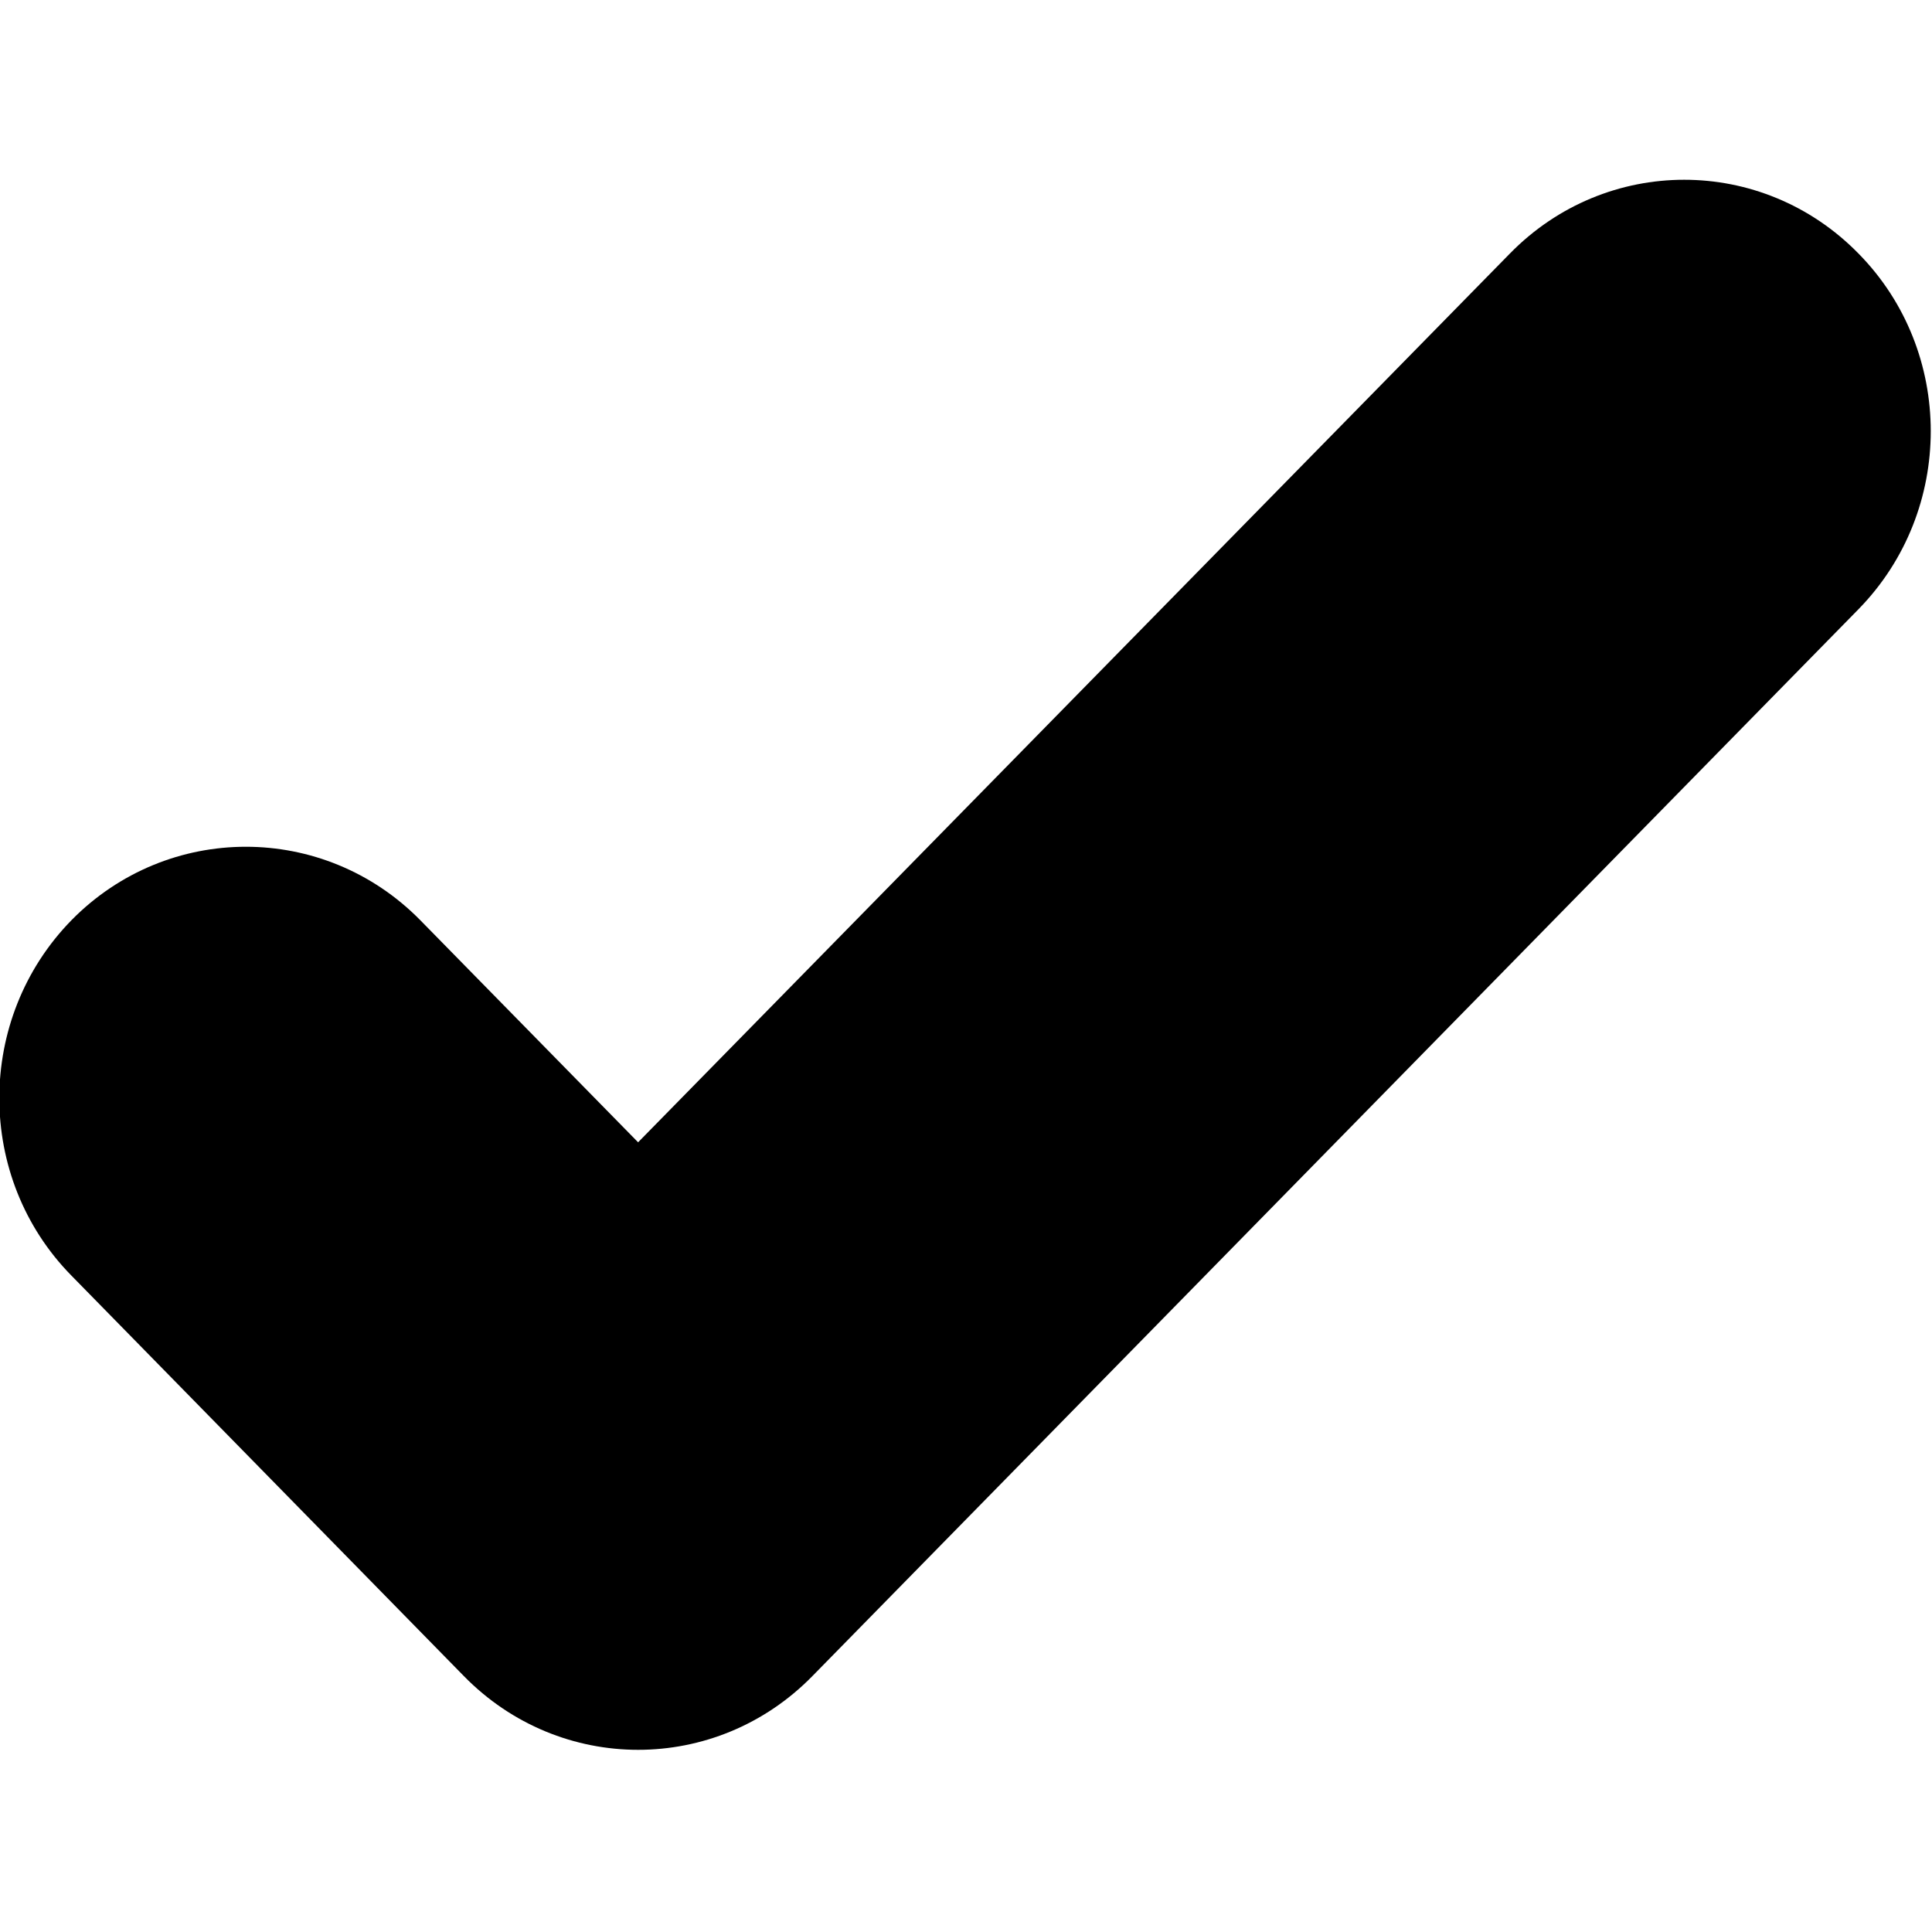
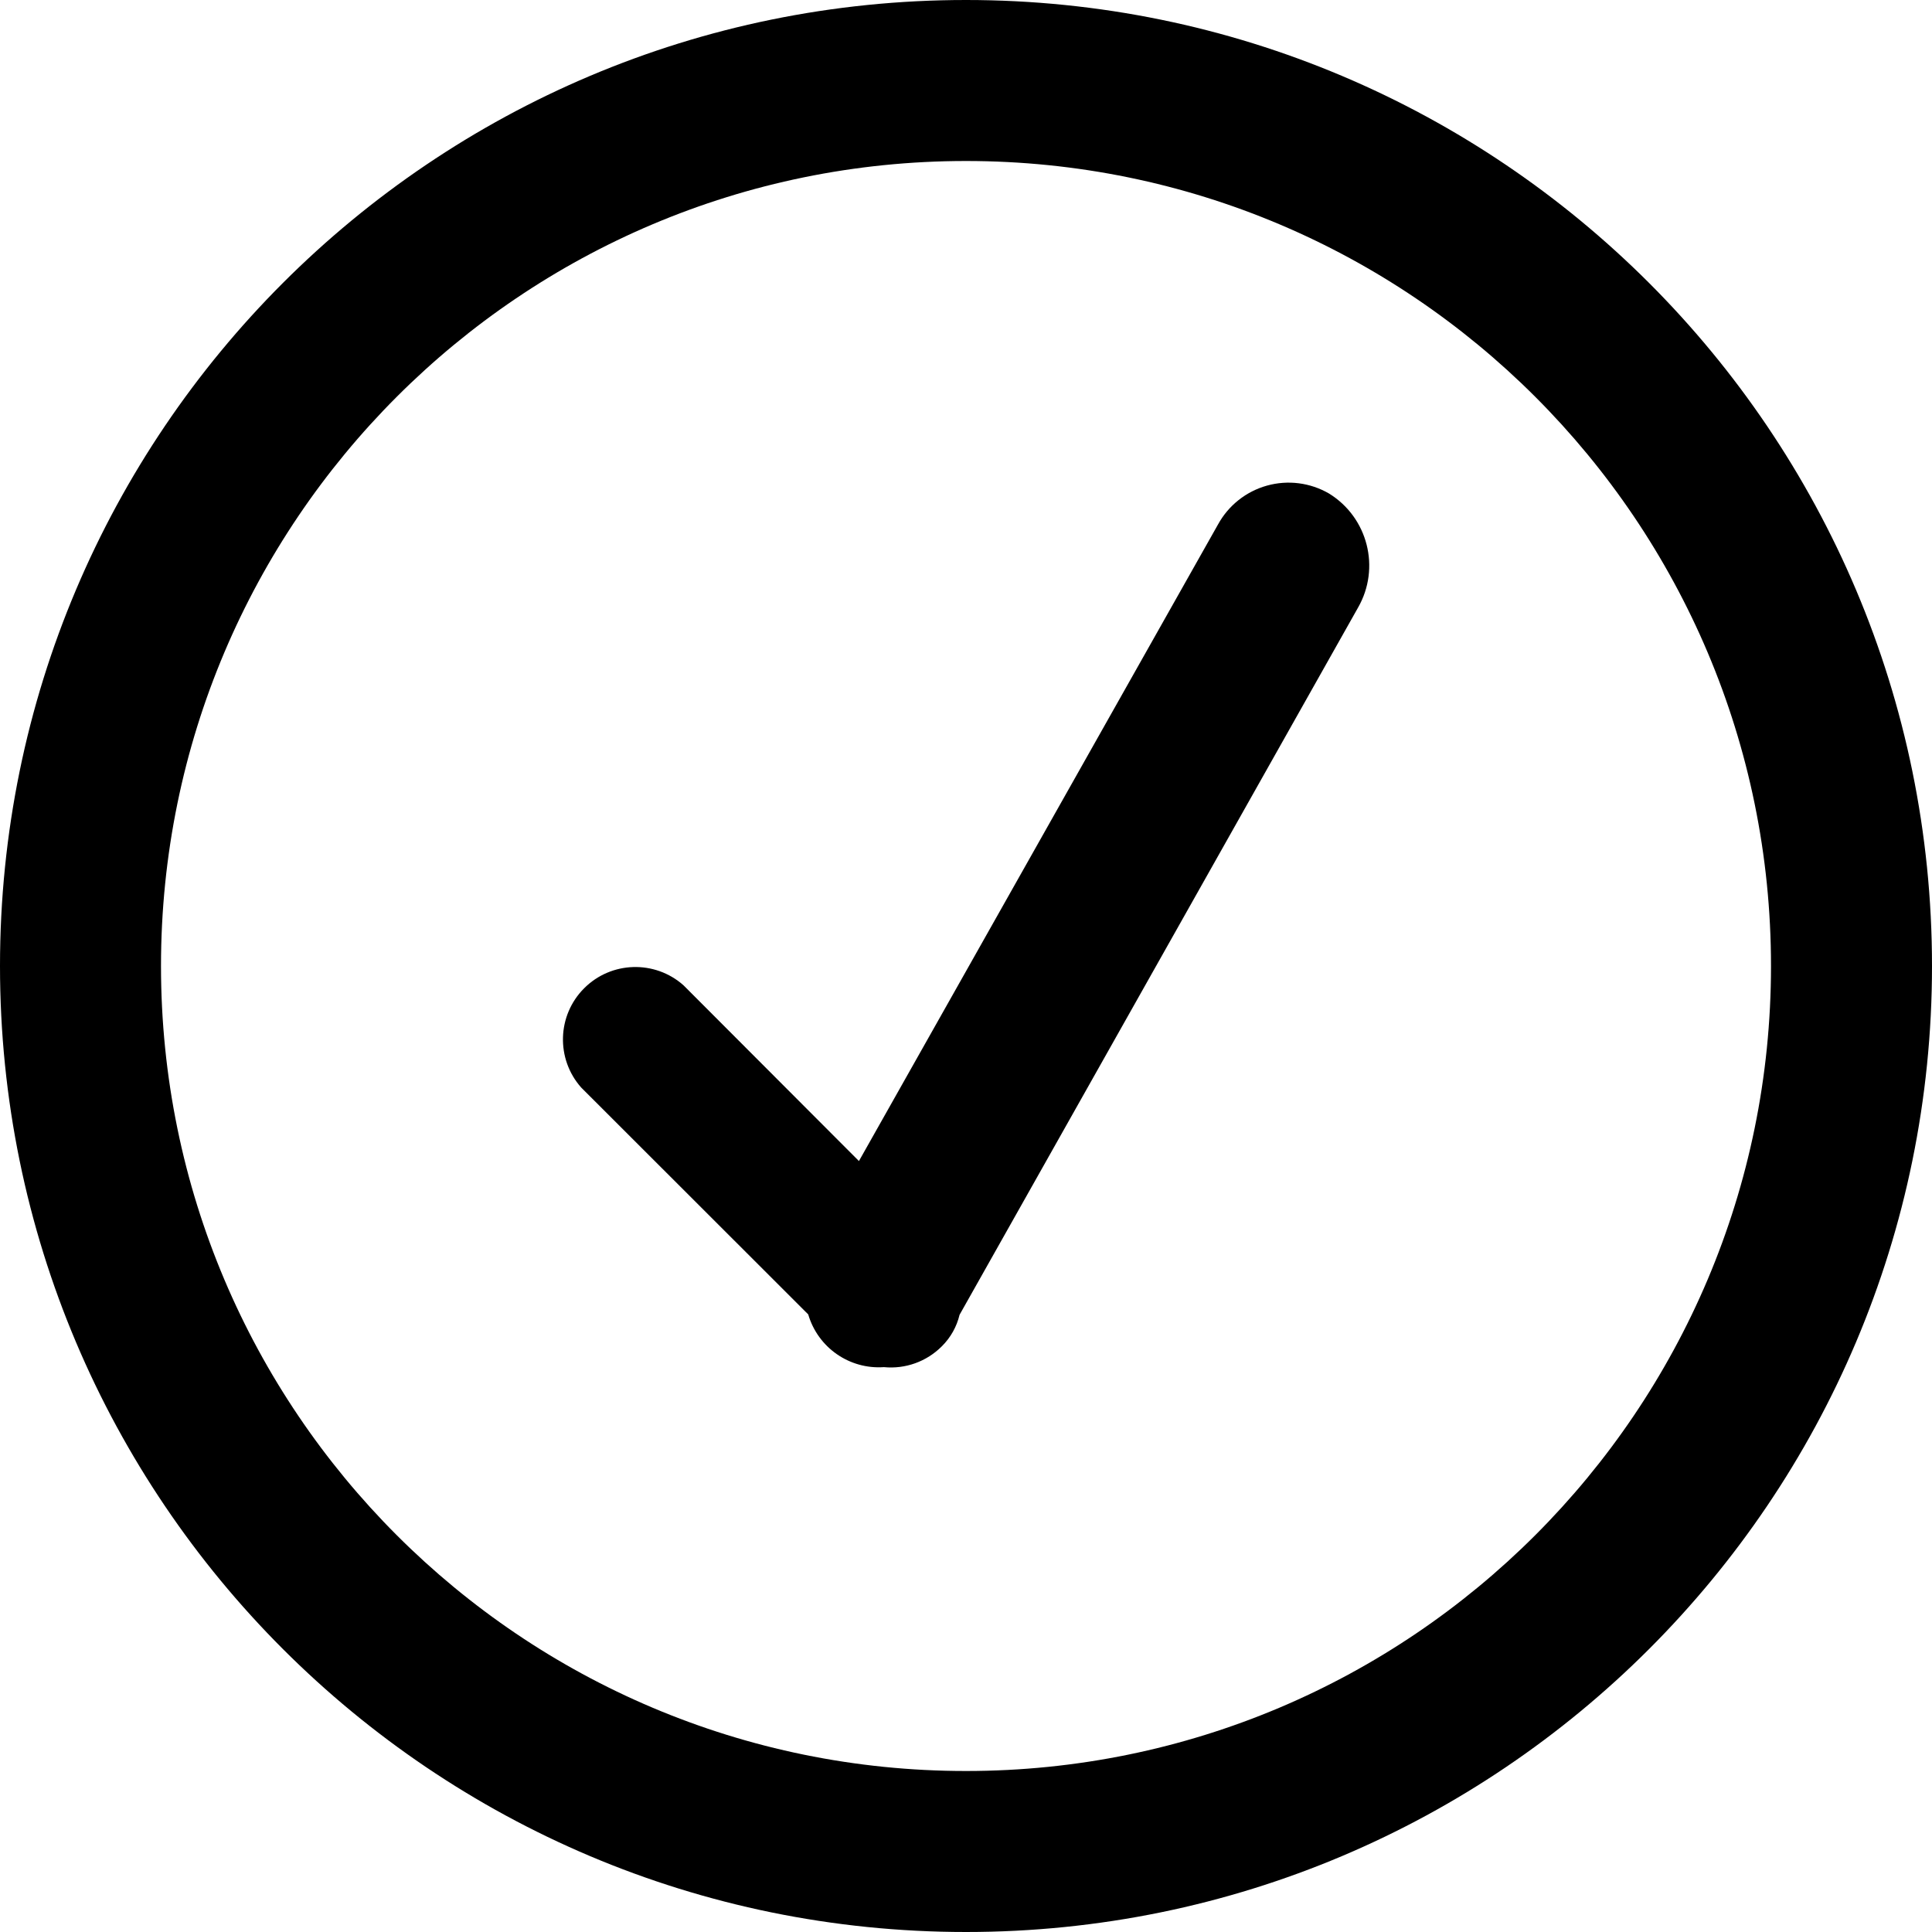
- <svg xmlns="http://www.w3.org/2000/svg" width="800px" height="800px" viewBox="0 -3 32 32" version="1.1">
+ <svg xmlns="http://www.w3.org/2000/svg" fill="#000000" width="800px" height="800px" viewBox="0 0 24 24">
  <defs>
- 
- </defs>
-   <g id="Page-1" stroke="none" stroke-width="1" fill="none" fill-rule="evenodd">
-     <g id="Icon-Set-Filled" transform="translate(-518, -1039)" fill="#000000">
-       <path d="M548.783,1040.2 C547.188,1038.57 544.603,1038.57 543.008,1040.2 L528.569,1054.92 L524.96,1051.24 C523.365,1049.62 520.779,1049.62 519.185,1051.24 C517.59,1052.87 517.59,1055.51 519.185,1057.13 L525.682,1063.76 C527.277,1065.39 529.862,1065.39 531.457,1063.76 L548.783,1046.09 C550.378,1044.46 550.378,1041.82 548.783,1040.2" id="checkmark">
- 
- </path>
-     </g>
-   </g>
+     <style>
+       .cls-1 {
+         fill-rule: evenodd;
+       }
+     </style>
+   </defs>
+   <path id="accept" class="cls-1" d="M1008,120a12,12,0,1,1,12-12A12,12,0,0,1,1008,120Zm0-22a10,10,0,1,0,10,10A10,10,0,0,0,1008,98Zm-0.08,14.333a0.819,0.819,0,0,1-.22.391,0.892,0.892,0,0,1-.72.259,0.913,0.913,0,0,1-.94-0.655l-2.82-2.818a0.9,0.9,0,0,1,1.27-1.271l2.18,2.184,4.46-7.907a1,1,0,0,1,1.38-.385,1.051,1.051,0,0,1,.36,1.417Z" transform="translate(-996 -96)" />
</svg>
